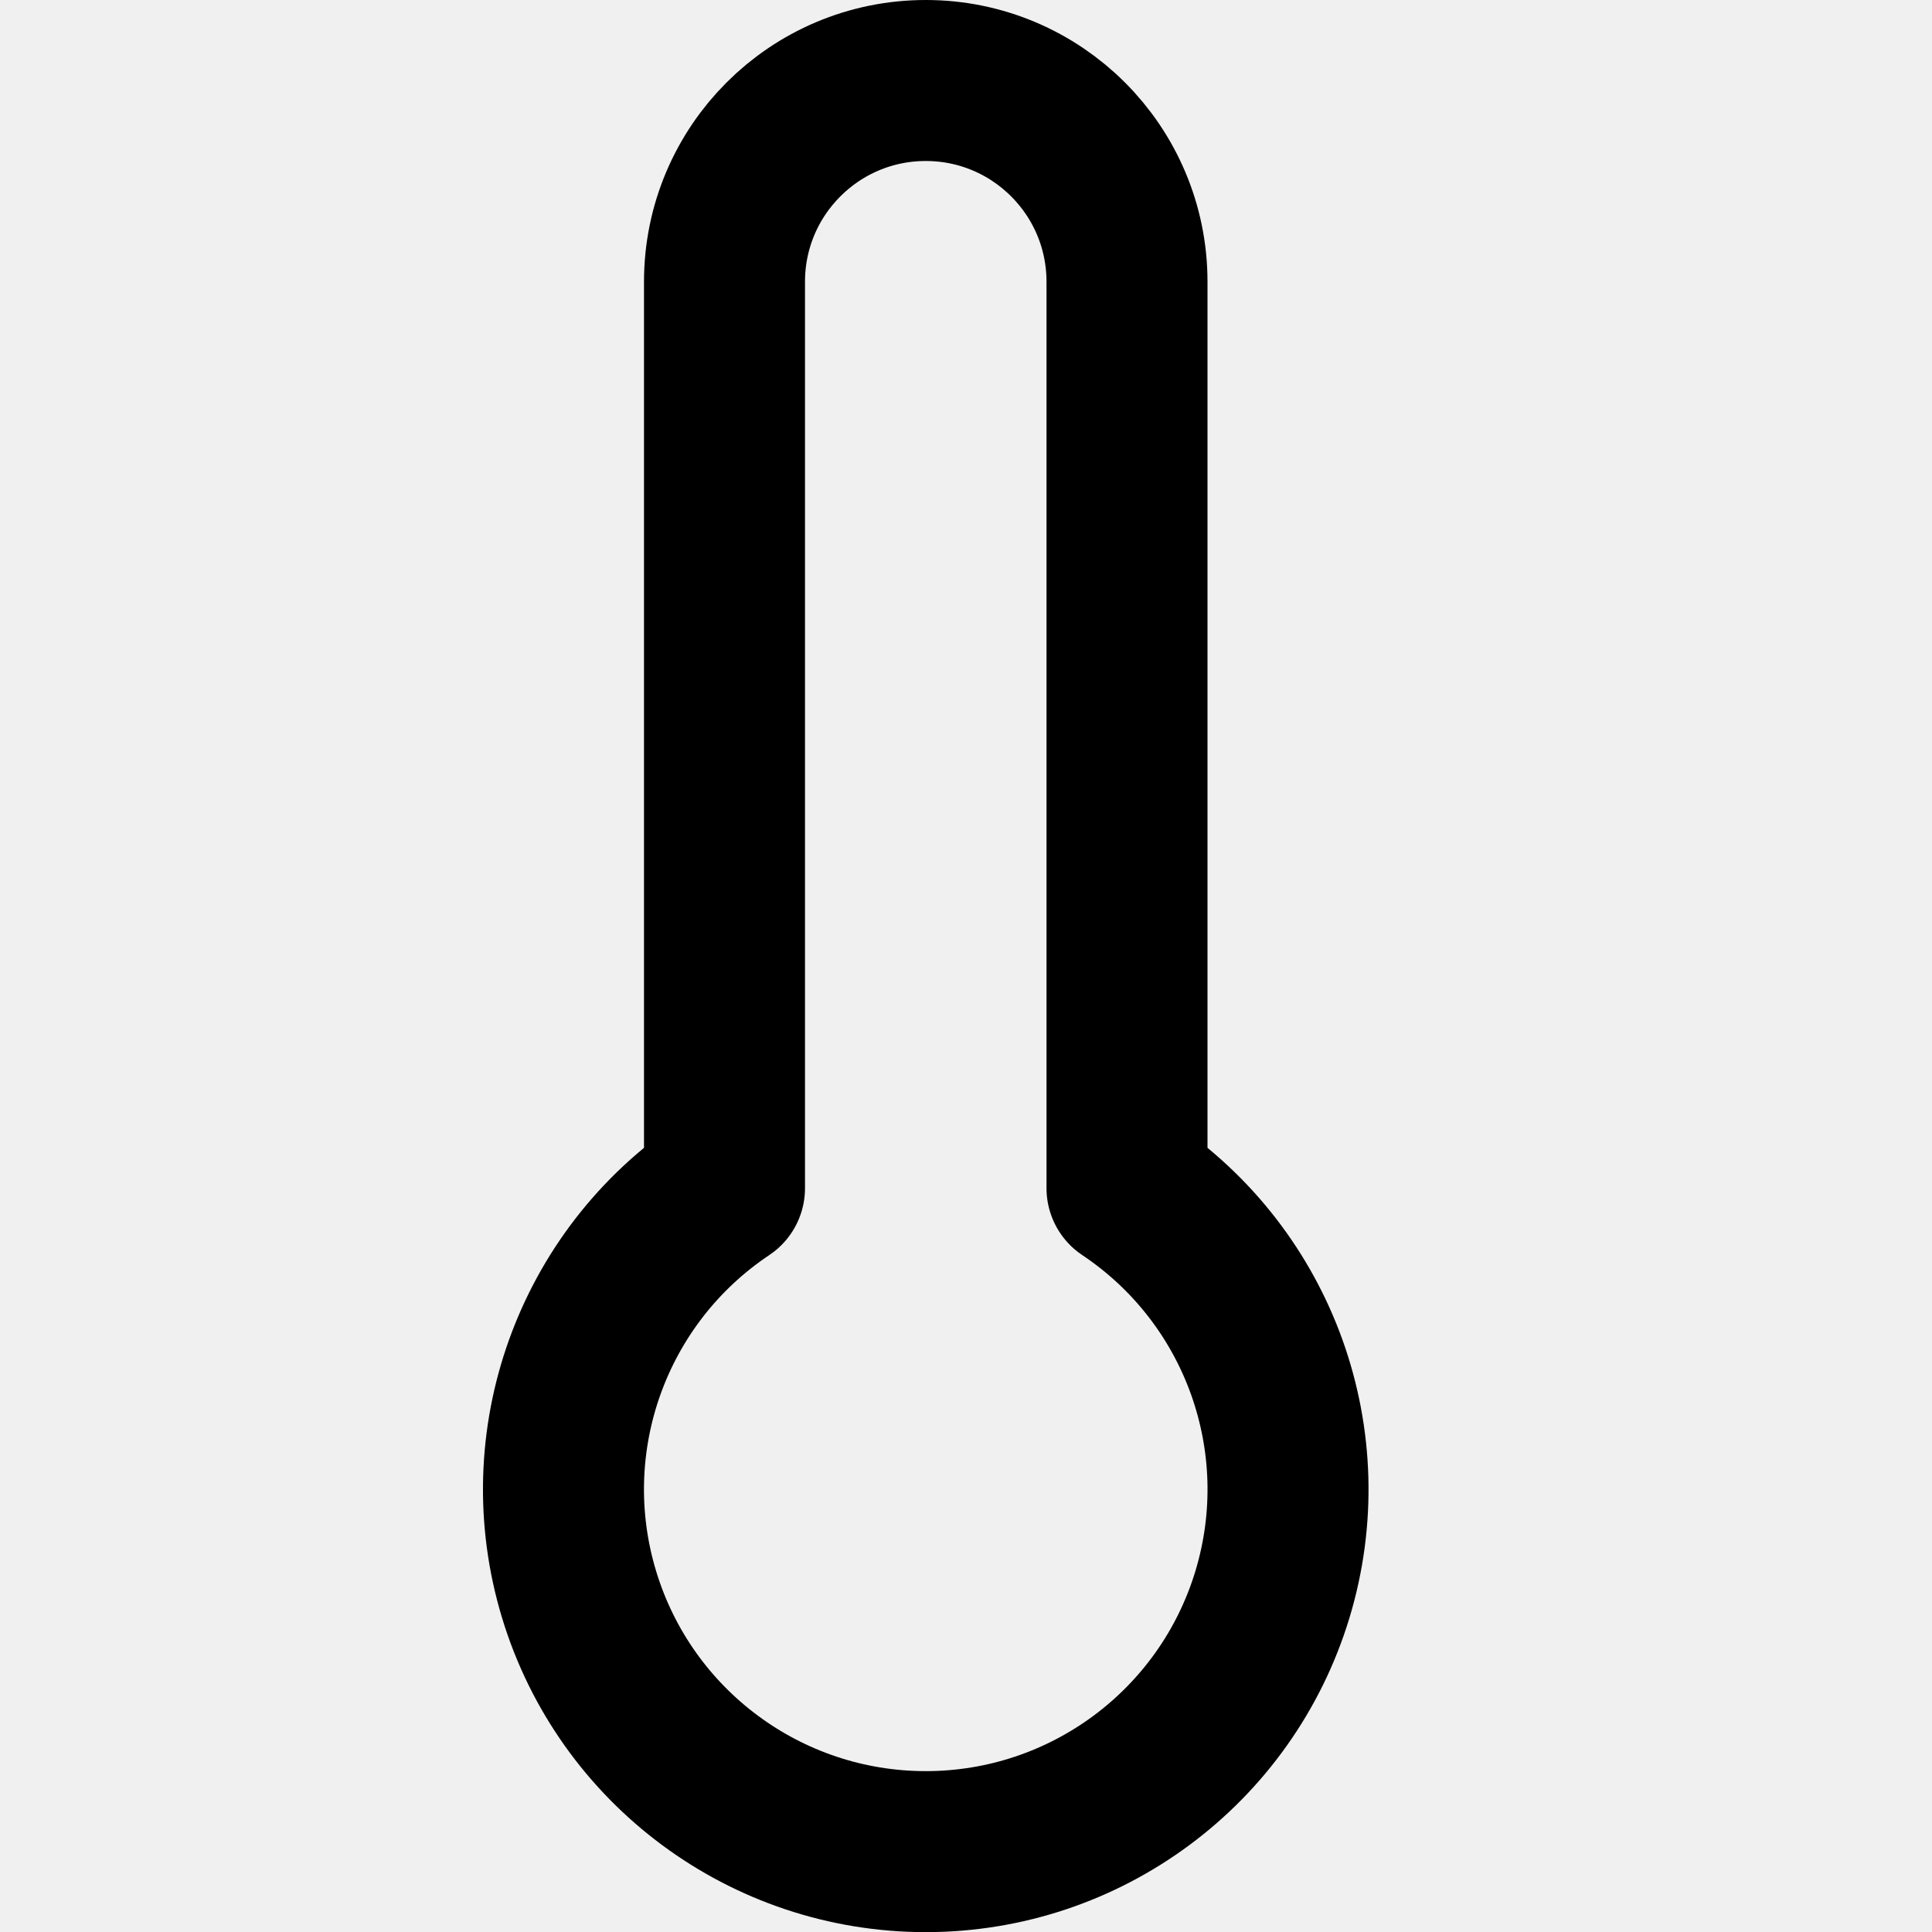
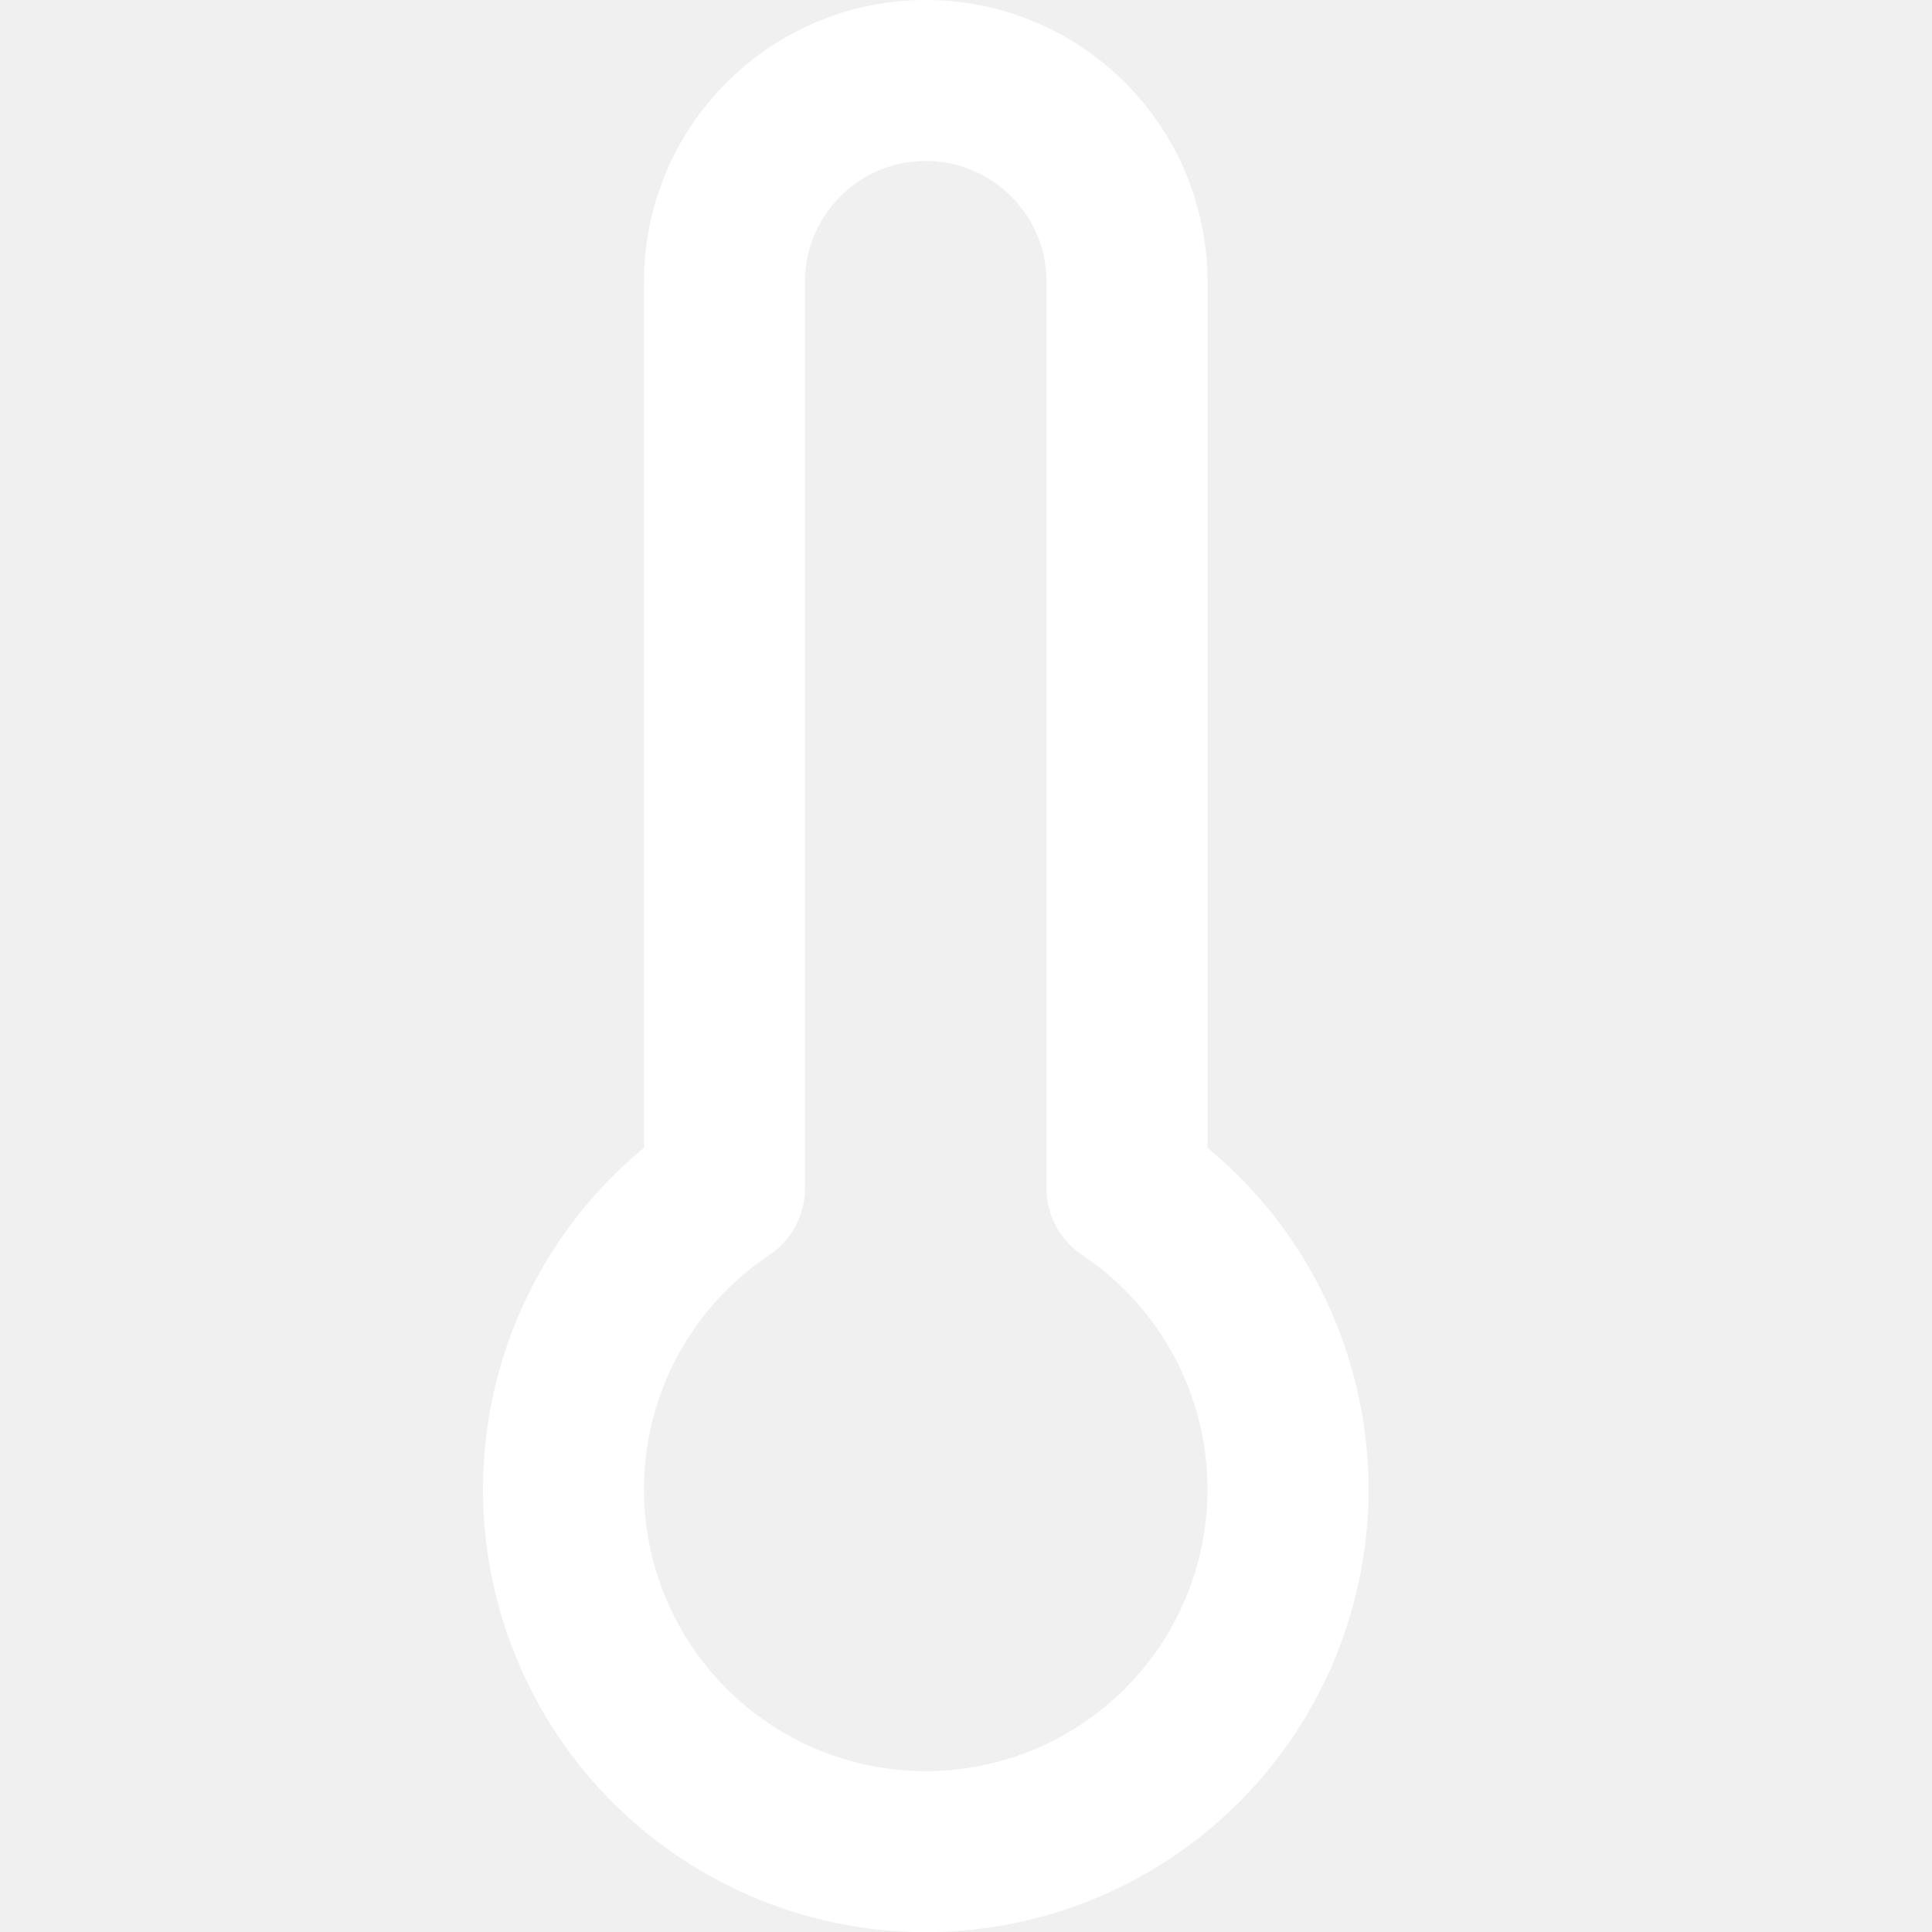
- <svg xmlns="http://www.w3.org/2000/svg" width="24" height="24" viewBox="0 0 24 24" fill="none" stroke="currentColor" stroke-width="2" stroke-linecap="round" stroke-linejoin="round" class="feather feather-thermometer">
+ <svg xmlns="http://www.w3.org/2000/svg" width="24" height="24" viewBox="0 0 24 24" fill="none" stroke="white" stroke-width="2" stroke-linecap="round" stroke-linejoin="round" class="feather feather-thermometer">
  <path d="M14 14.76V3.5a2.5 2.5 0 0 0-5 0v11.26a4.5 4.5 0 1 0 5 0z" />
</svg>
